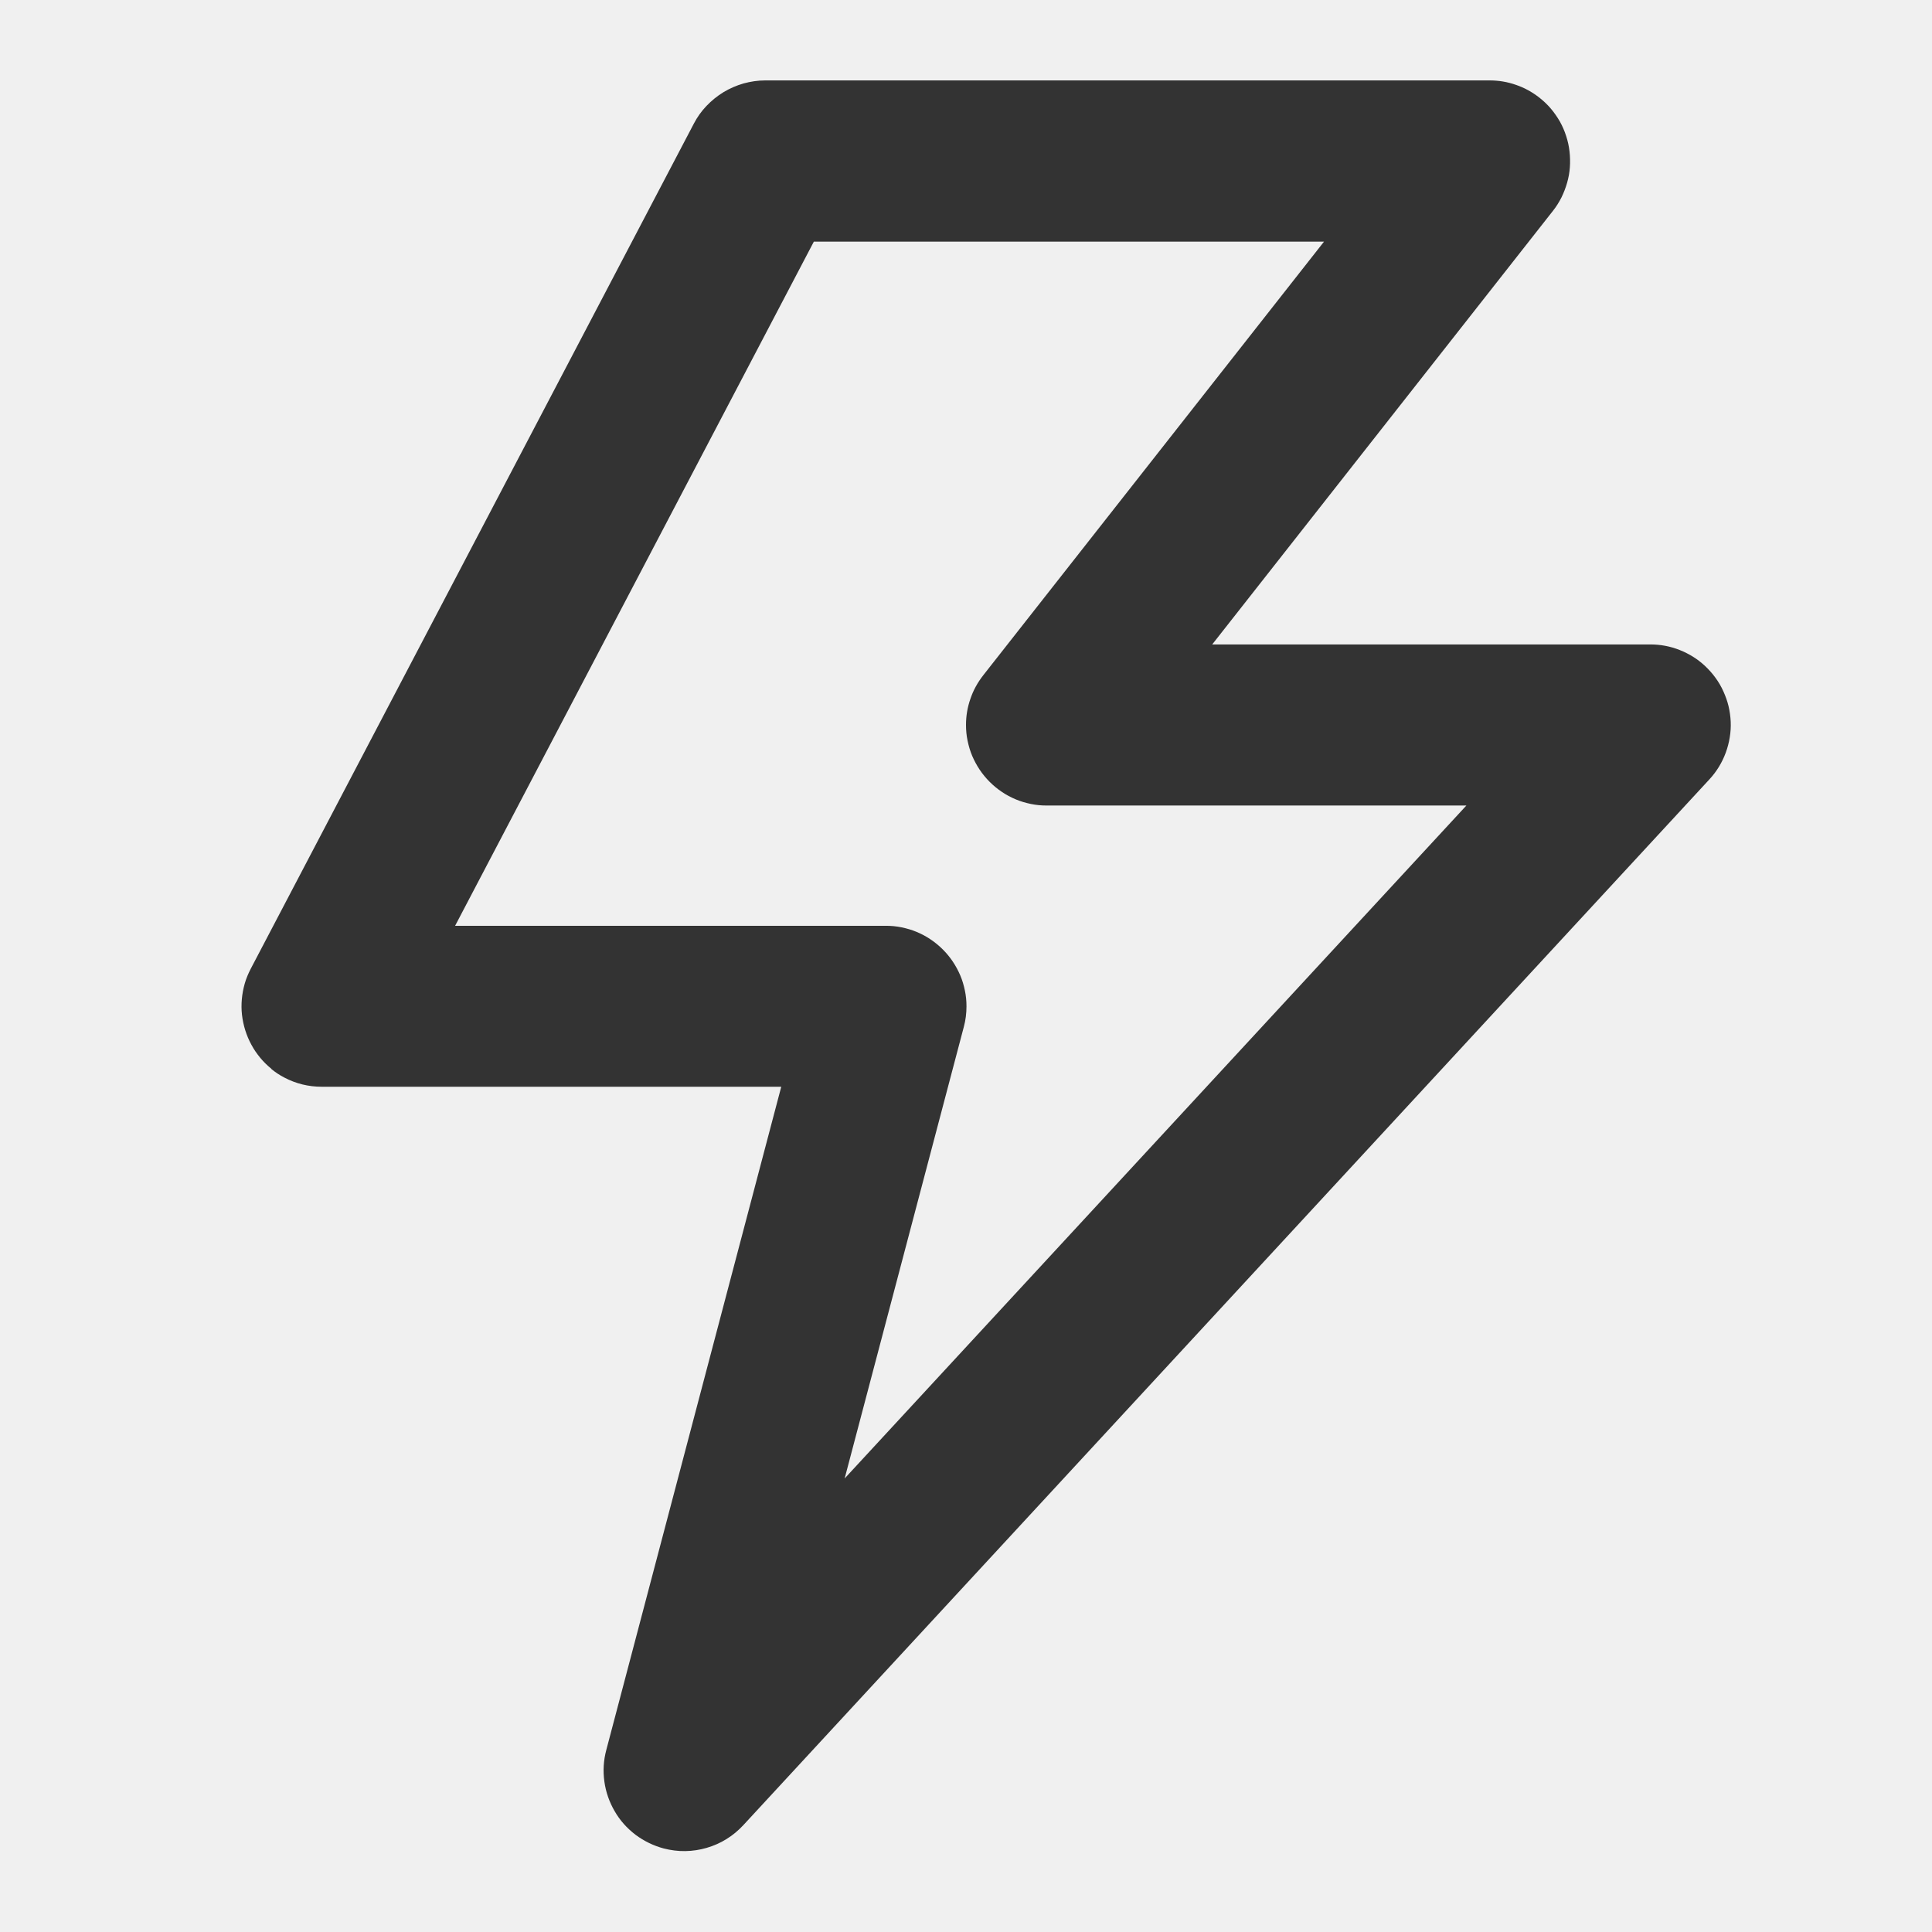
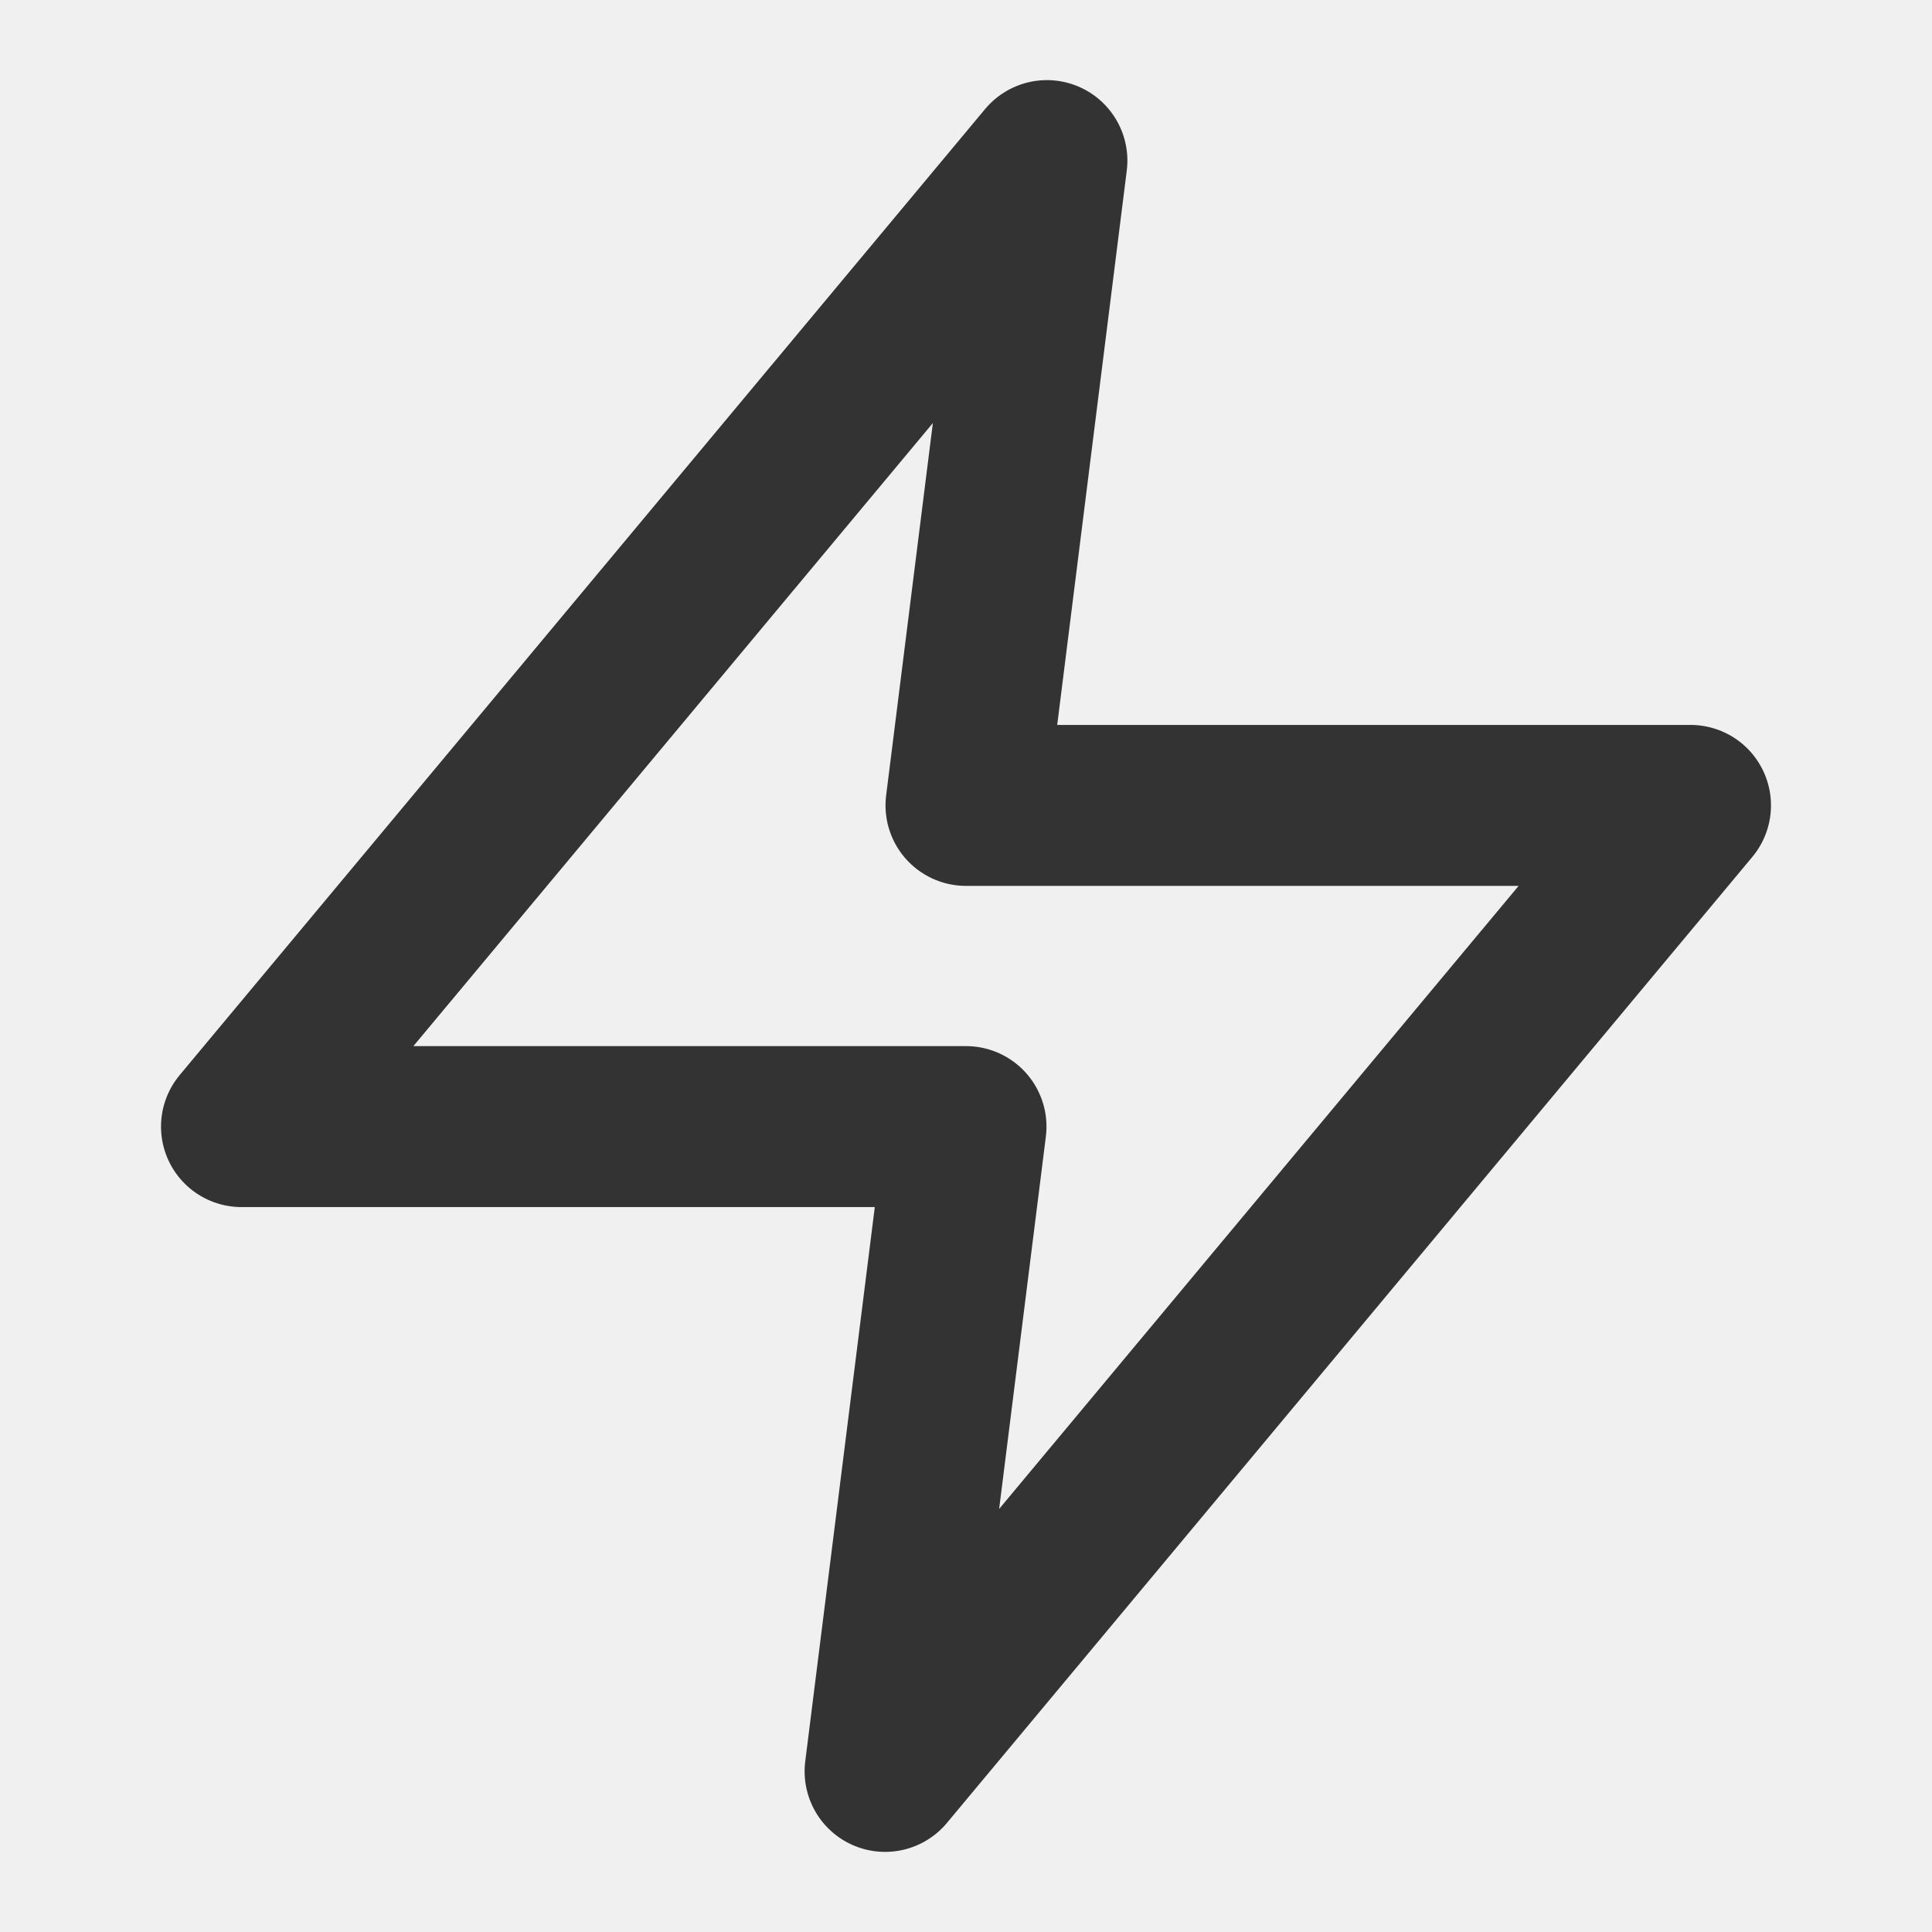
- <svg xmlns="http://www.w3.org/2000/svg" xmlns:xlink="http://www.w3.org/1999/xlink" width="16" height="16" fill="none" viewBox="0 0 16 16">
-   <g opacity="1" transform="translate(0 0) rotate(0)">
-     <mask id="bg-mask-0" fill="#fff">
-       <use xlink:href="#path_0" />
-     </mask>
-     <g mask="url(#bg-mask-0)">
-       <path id="路径 1" style="fill:#333;opacity:1" d="M2.248,8.852c-0.034,-0.028 -0.065,-0.058 -0.093,-0.092c-0.028,-0.034 -0.053,-0.07 -0.073,-0.108c-0.021,-0.038 -0.038,-0.079 -0.051,-0.12c-0.013,-0.042 -0.022,-0.084 -0.027,-0.128c-0.005,-0.044 -0.005,-0.087 -0.001,-0.131c0.004,-0.044 0.012,-0.086 0.024,-0.128c0.012,-0.042 0.029,-0.082 0.049,-0.121l3.67,-7c0.028,-0.054 0.063,-0.103 0.105,-0.147c0.042,-0.044 0.089,-0.082 0.141,-0.114c0.052,-0.031 0.107,-0.055 0.166,-0.072c0.059,-0.016 0.118,-0.025 0.179,-0.025h6c0.075,0 0.147,0.012 0.218,0.037c0.071,0.024 0.135,0.06 0.194,0.106c0.034,0.027 0.066,0.057 0.094,0.09c0.028,0.033 0.053,0.069 0.075,0.107c0.021,0.038 0.039,0.078 0.052,0.12c0.014,0.042 0.023,0.084 0.028,0.128c0.005,0.043 0.006,0.087 0.003,0.131c-0.003,0.044 -0.011,0.087 -0.023,0.129c-0.012,0.042 -0.028,0.083 -0.047,0.122c-0.02,0.039 -0.043,0.076 -0.07,0.11l-2.822,3.591h3.628c0.084,0 0.165,0.015 0.243,0.046c0.078,0.031 0.148,0.074 0.209,0.131c0.032,0.03 0.061,0.062 0.087,0.098c0.026,0.035 0.048,0.073 0.066,0.113c0.018,0.04 0.033,0.081 0.043,0.123c0.01,0.043 0.016,0.086 0.018,0.129c0.002,0.044 -0.001,0.087 -0.008,0.13c-0.007,0.043 -0.018,0.085 -0.033,0.126c-0.015,0.041 -0.034,0.08 -0.057,0.118c-0.023,0.037 -0.049,0.072 -0.079,0.104l-8,8.66c-0.041,0.044 -0.087,0.083 -0.139,0.115c-0.051,0.032 -0.106,0.056 -0.164,0.073c-0.058,0.017 -0.117,0.026 -0.178,0.027c-0.061,0.001 -0.12,-0.007 -0.179,-0.022c-0.085,-0.023 -0.163,-0.061 -0.234,-0.114c-0.07,-0.054 -0.128,-0.118 -0.172,-0.195c-0.044,-0.076 -0.073,-0.158 -0.085,-0.246c-0.012,-0.088 -0.007,-0.174 0.016,-0.26l1.449,-5.493h-3.805c-0.109,0 -0.213,-0.025 -0.31,-0.076c-0.039,-0.02 -0.075,-0.044 -0.109,-0.072zM3.769,7.667h3.568c0.044,0 0.087,0.004 0.13,0.013c0.043,0.009 0.085,0.021 0.125,0.038c0.04,0.017 0.079,0.037 0.115,0.062c0.036,0.024 0.07,0.052 0.101,0.083c0.031,0.031 0.059,0.065 0.083,0.101c0.024,0.036 0.045,0.075 0.062,0.115c0.017,0.04 0.029,0.082 0.038,0.125c0.009,0.043 0.013,0.086 0.013,0.13c0,0.058 -0.007,0.114 -0.022,0.17l-0.987,3.74l5.149,-5.573h-3.477c-0.044,0 -0.087,-0.004 -0.13,-0.013c-0.043,-0.009 -0.085,-0.021 -0.125,-0.038c-0.04,-0.017 -0.079,-0.037 -0.115,-0.062c-0.036,-0.024 -0.07,-0.052 -0.101,-0.083c-0.031,-0.031 -0.059,-0.065 -0.083,-0.101c-0.024,-0.036 -0.045,-0.075 -0.062,-0.115c-0.017,-0.04 -0.029,-0.082 -0.038,-0.125c-0.009,-0.043 -0.013,-0.086 -0.013,-0.13c0,-0.075 0.012,-0.147 0.037,-0.218c0.024,-0.071 0.06,-0.135 0.106,-0.194l2.822,-3.591h-4.225z" />
-     </g>
-   </g>
-   <defs>
-     <rect id="path_0" width="16" height="16" x="0" y="0" />
-   </defs>
+ <svg xmlns="http://www.w3.org/2000/svg" width="16" height="16" fill="none" viewBox="0 0 16 16">
+   <path style="stroke:#333;stroke-width:1.333;stroke-opacity:1;stroke-linejoin:round;stroke-linecap:round" d="M8.67 1.33L2 9.33L8 9.33L7.33 14.67L14 6.67L8 6.67L8.67 1.33Z" />
</svg>
